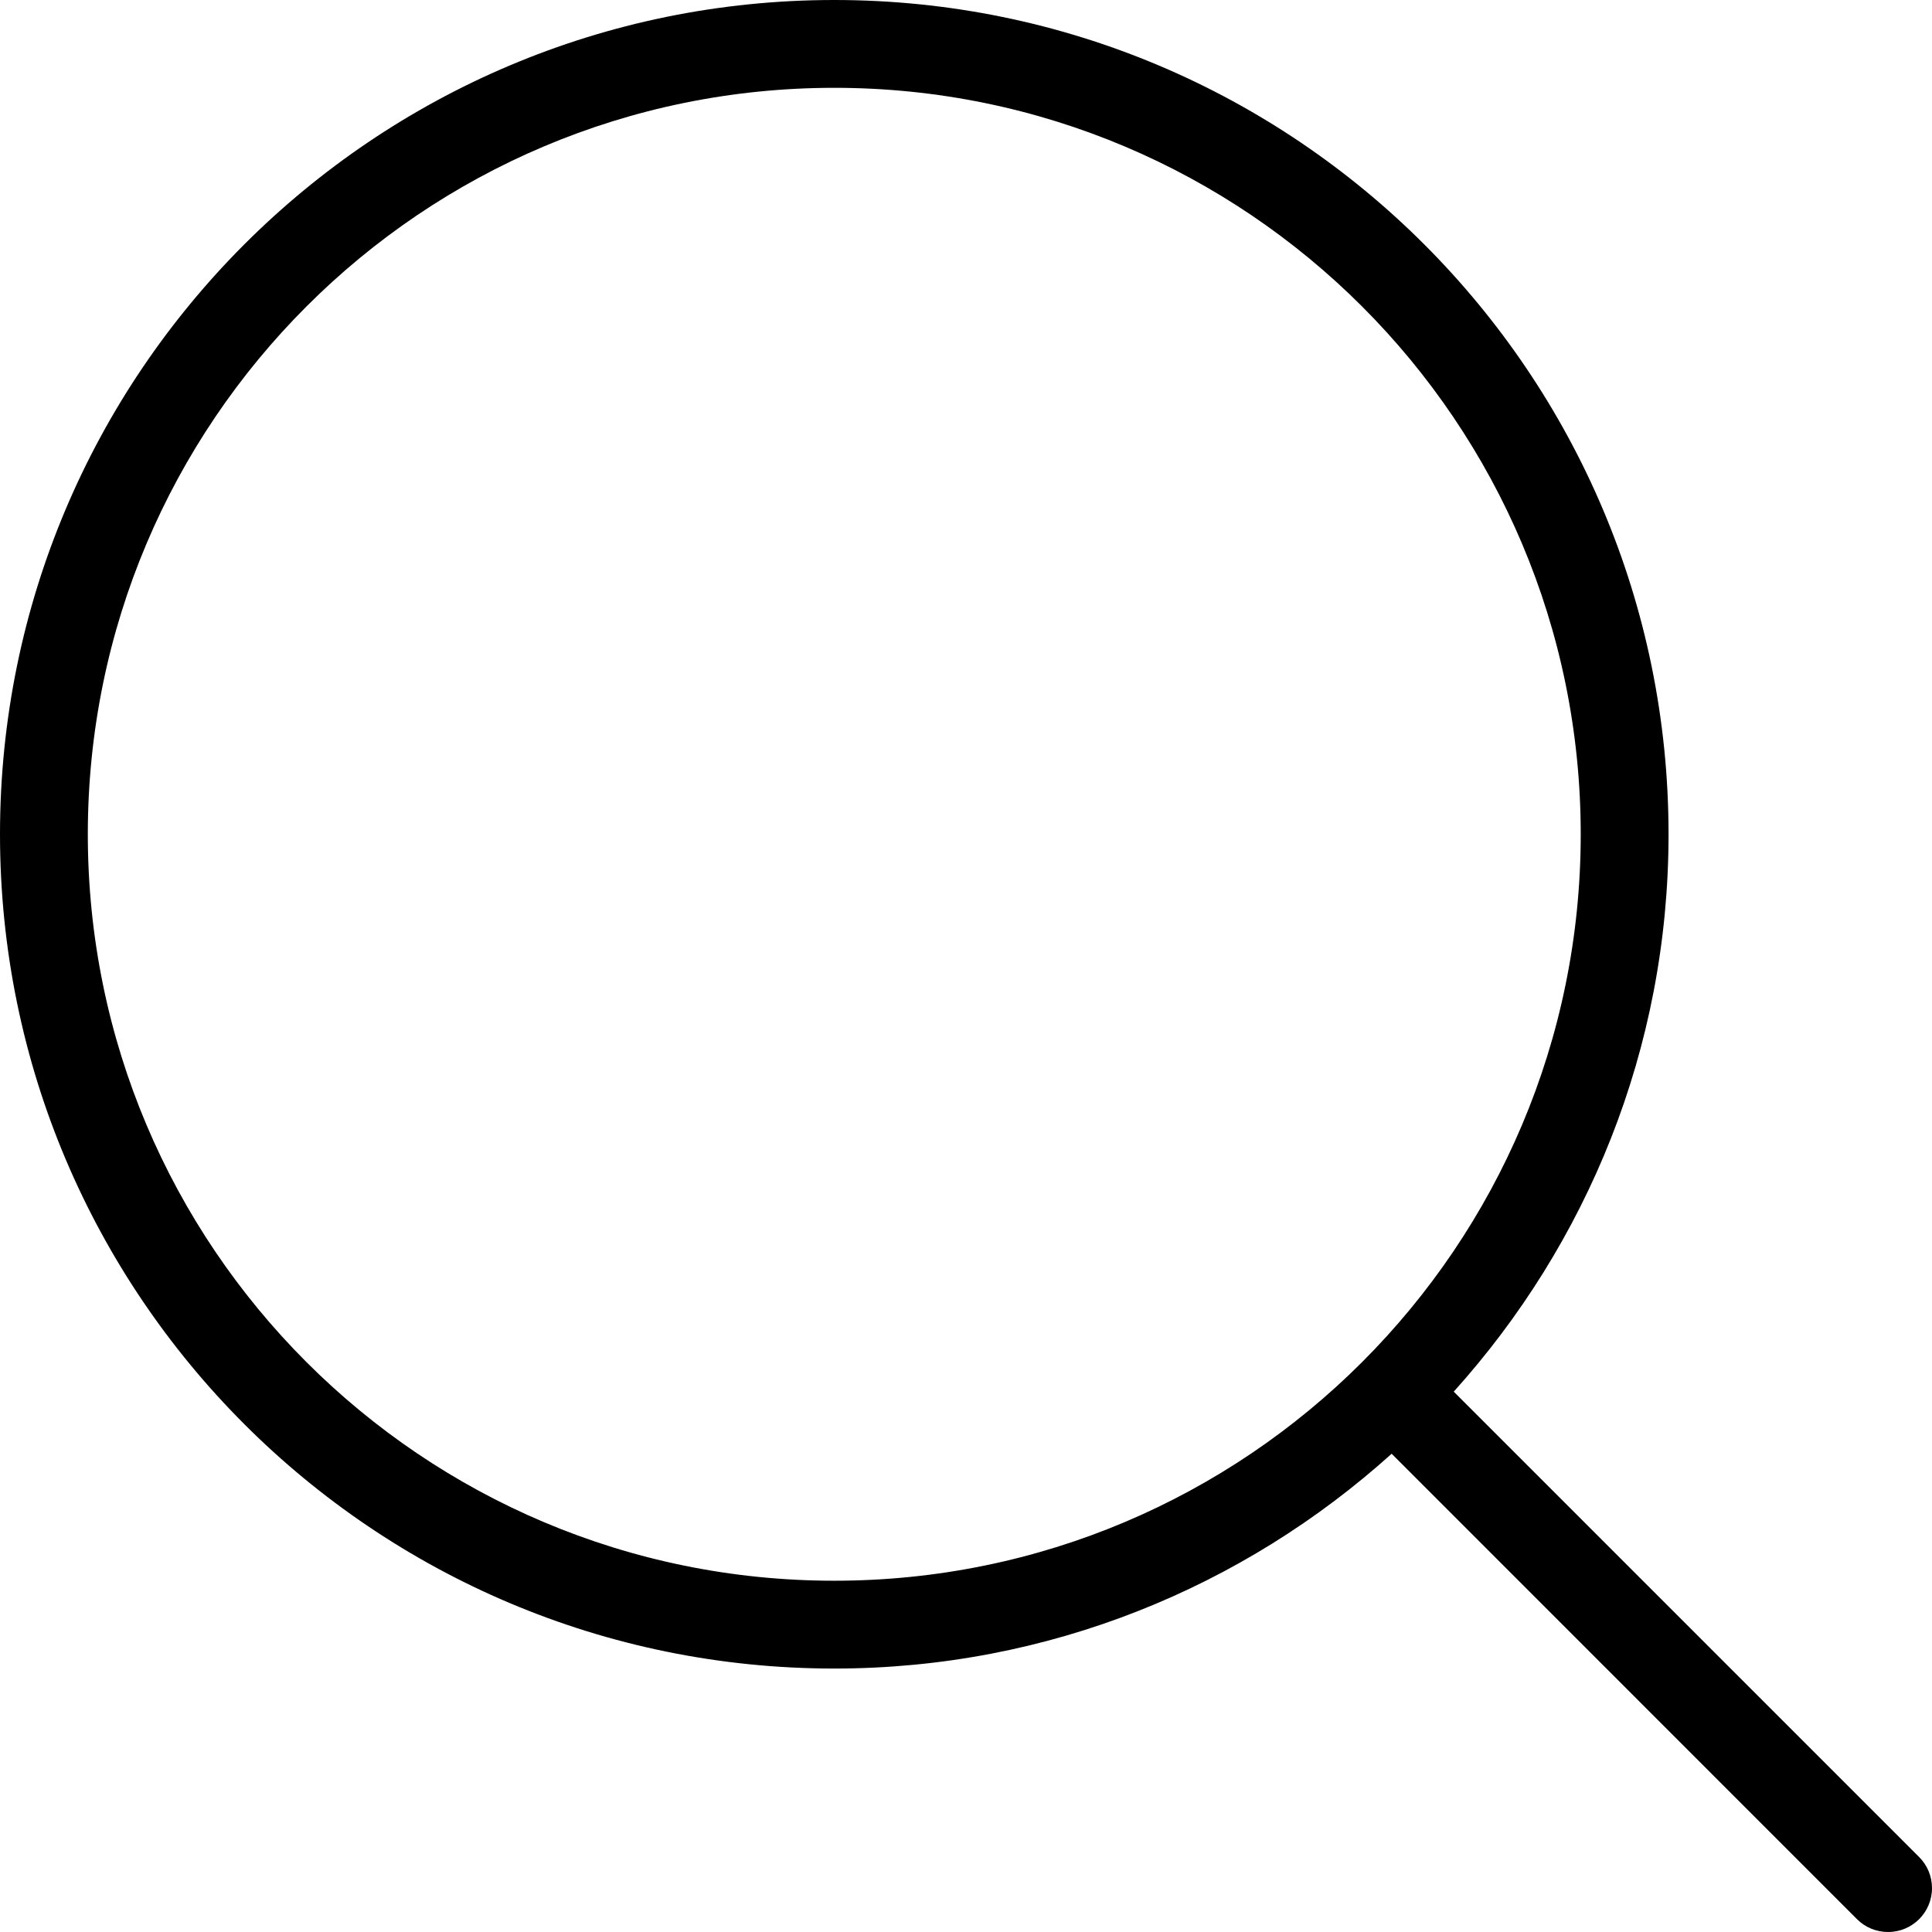
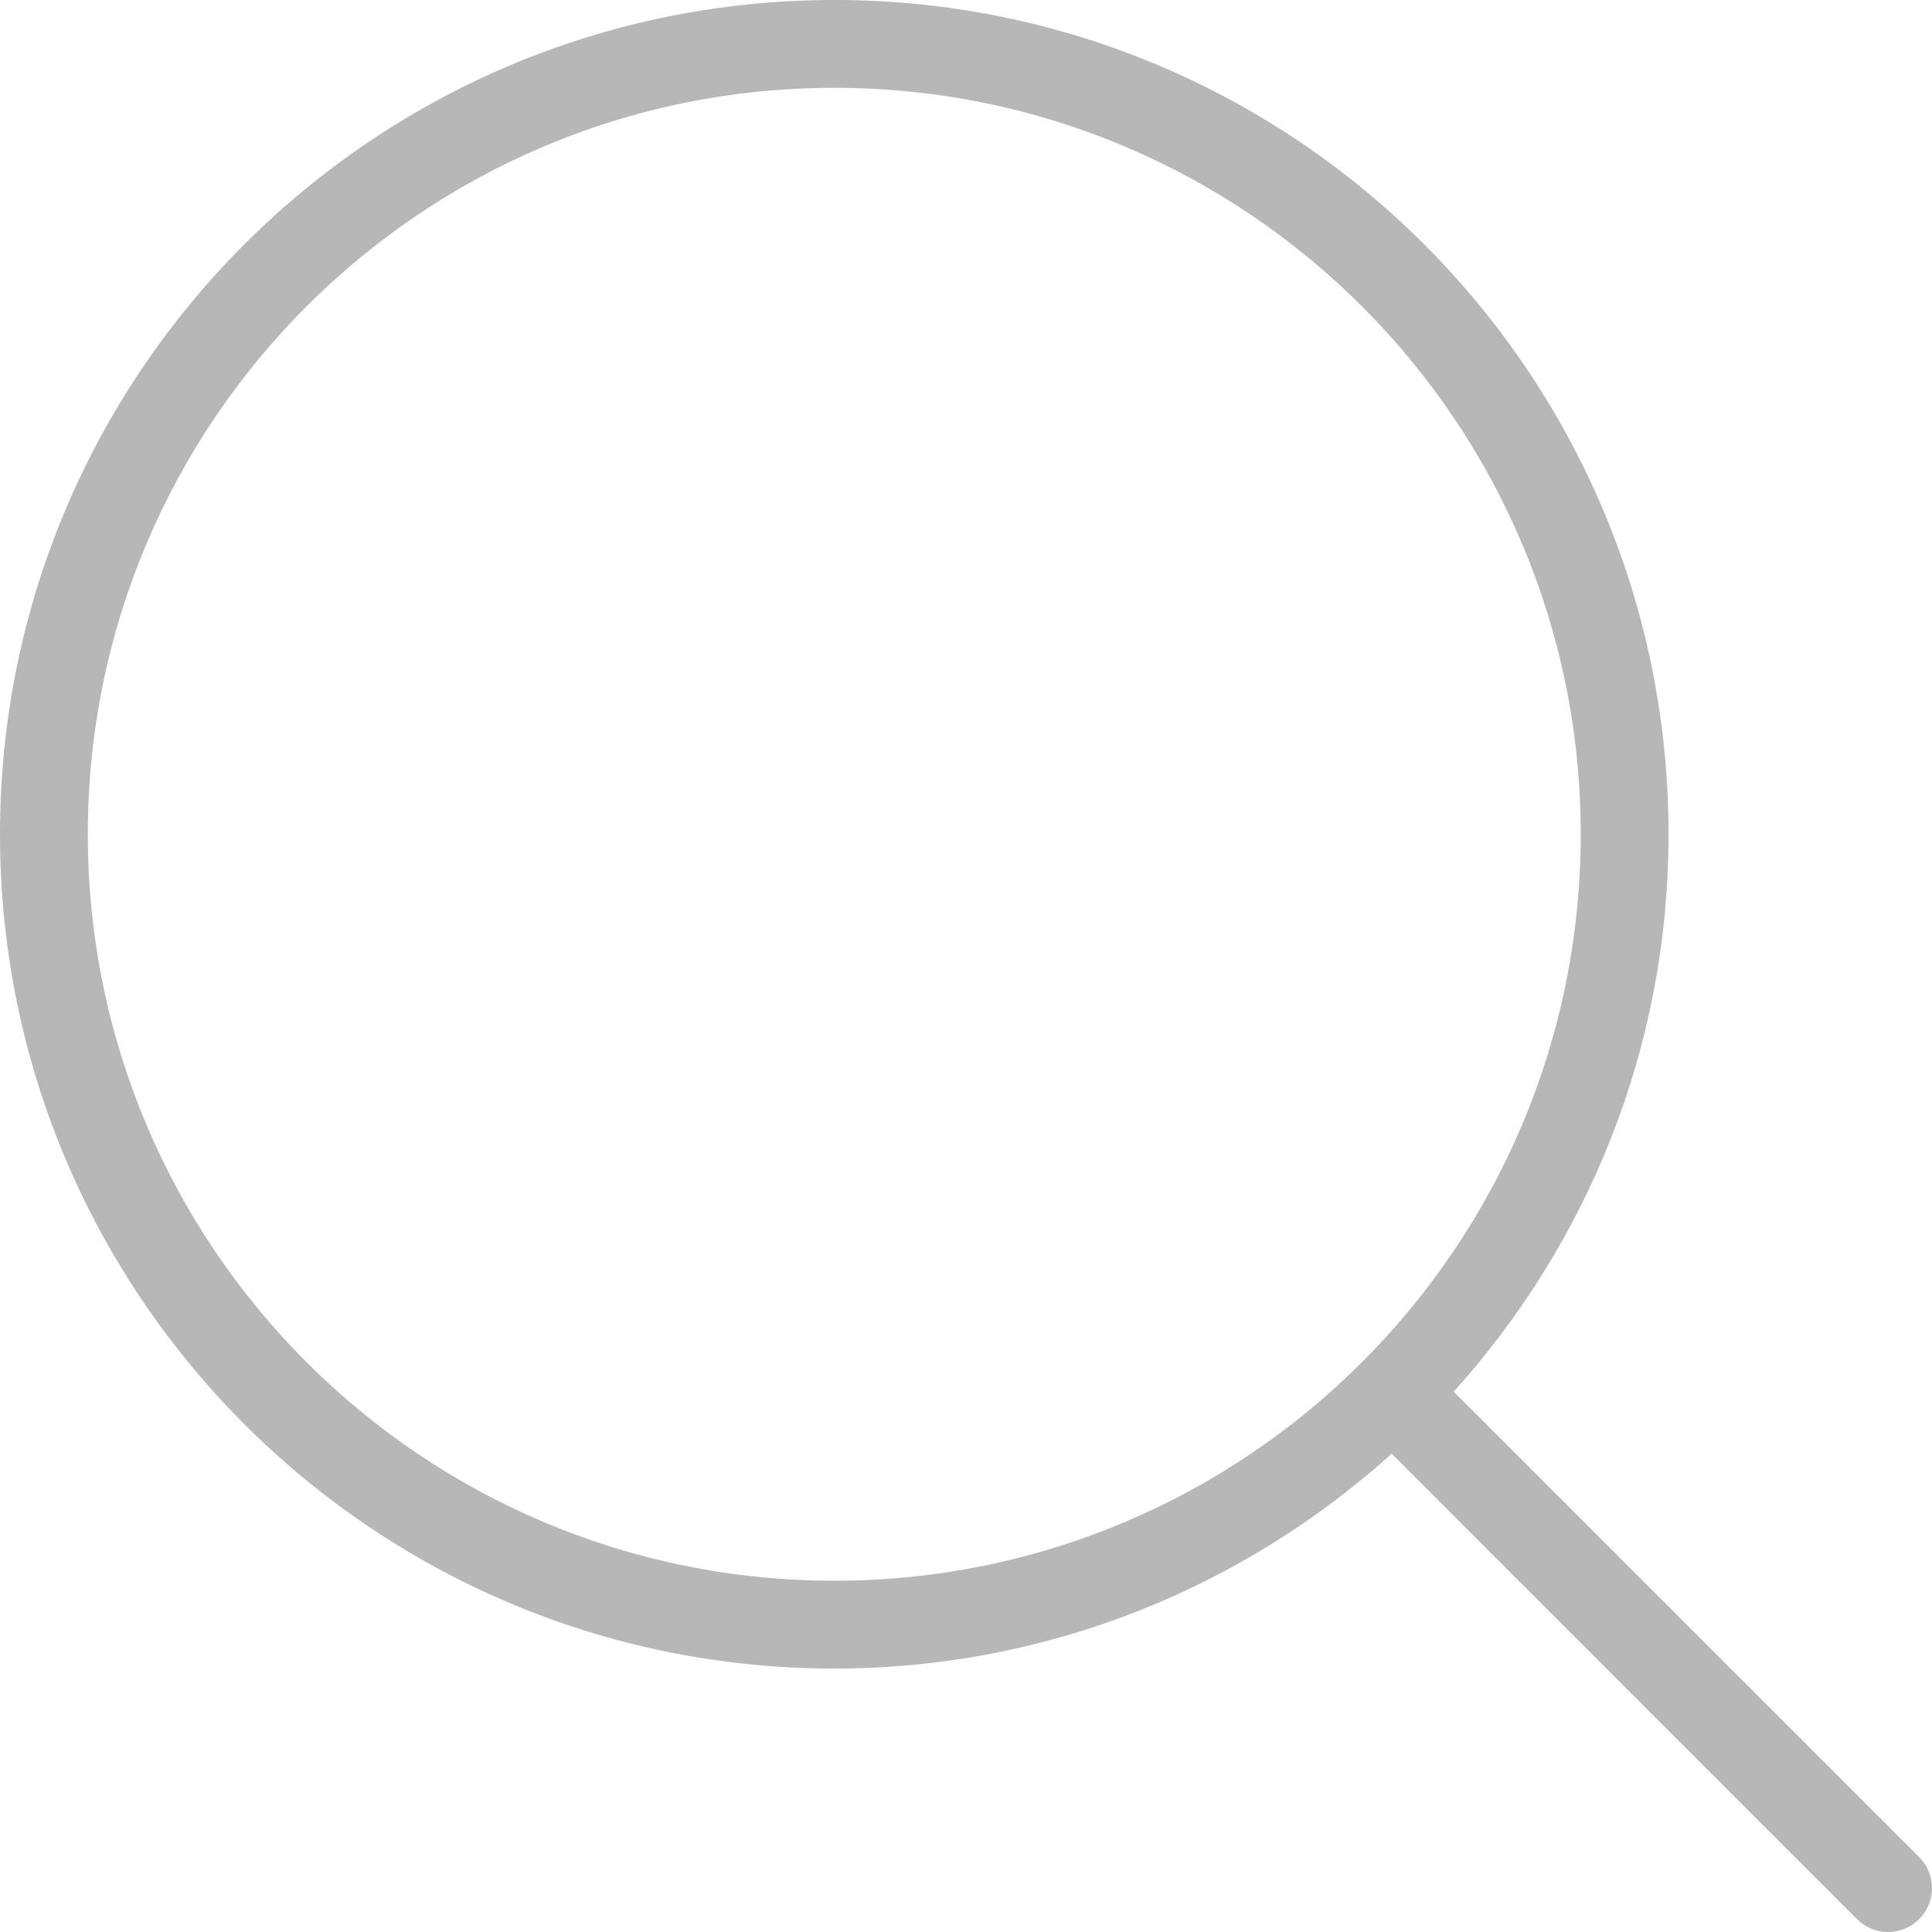
- <svg xmlns="http://www.w3.org/2000/svg" width="22px" height="22px" viewBox="0 0 22 22" version="1.1">
-   <defs />
-   <g id="Symbols" stroke="none" stroke-width="1" fill="none" fill-rule="evenodd">
-     <g id="Search-Bar-Group" transform="translate(-21, -9)" fill="#000000">
-       <g id="Search-label-group">
-         <g transform="translate(21, 9)">
-           <g id="icon-search">
-             <path d="M21.854,21.147 L16.554,15.847 C18.07,14.164 19,11.944 19,9.5 C19,4.253 14.747,0 9.5,0 C4.253,0 0,4.253 0,9.5 C0,14.747 4.253,19 9.5,19 C11.944,19 14.164,18.07 15.847,16.554 L21.146,21.854 C21.237,21.945 21.362,22 21.5,22 C21.776,22 22,21.777 22,21.5 C22,21.363 21.945,21.238 21.854,21.147 M9.5,18 C4.806,18 1,14.195 1,9.5 C1,4.806 4.806,1 9.5,1 C14.194,1 18,4.806 18,9.5 C18,14.195 14.194,18 9.5,18" />
-           </g>
-         </g>
-       </g>
-     </g>
-   </g>
+ <svg xmlns="http://www.w3.org/2000/svg" width="22" height="22" viewBox="0 0 22 22">
+   <path fill="#B7B7B7" d="M21.854,21.147 L16.554,15.847 C18.07,14.164 19,11.944 19,9.5 C19,4.253 14.747,0 9.5,0 C4.253,0 0,4.253 0,9.5 C0,14.747 4.253,19 9.5,19 C11.944,19 14.164,18.07 15.847,16.554 L21.146,21.854 C21.237,21.945 21.362,22 21.5,22 C21.776,22 22,21.777 22,21.5 C22,21.363 21.945,21.238 21.854,21.147 M9.5,18 C4.806,18 1,14.195 1,9.5 C1,4.806 4.806,1 9.5,1 C14.194,1 18,4.806 18,9.5 C18,14.195 14.194,18 9.5,18" />
</svg>
